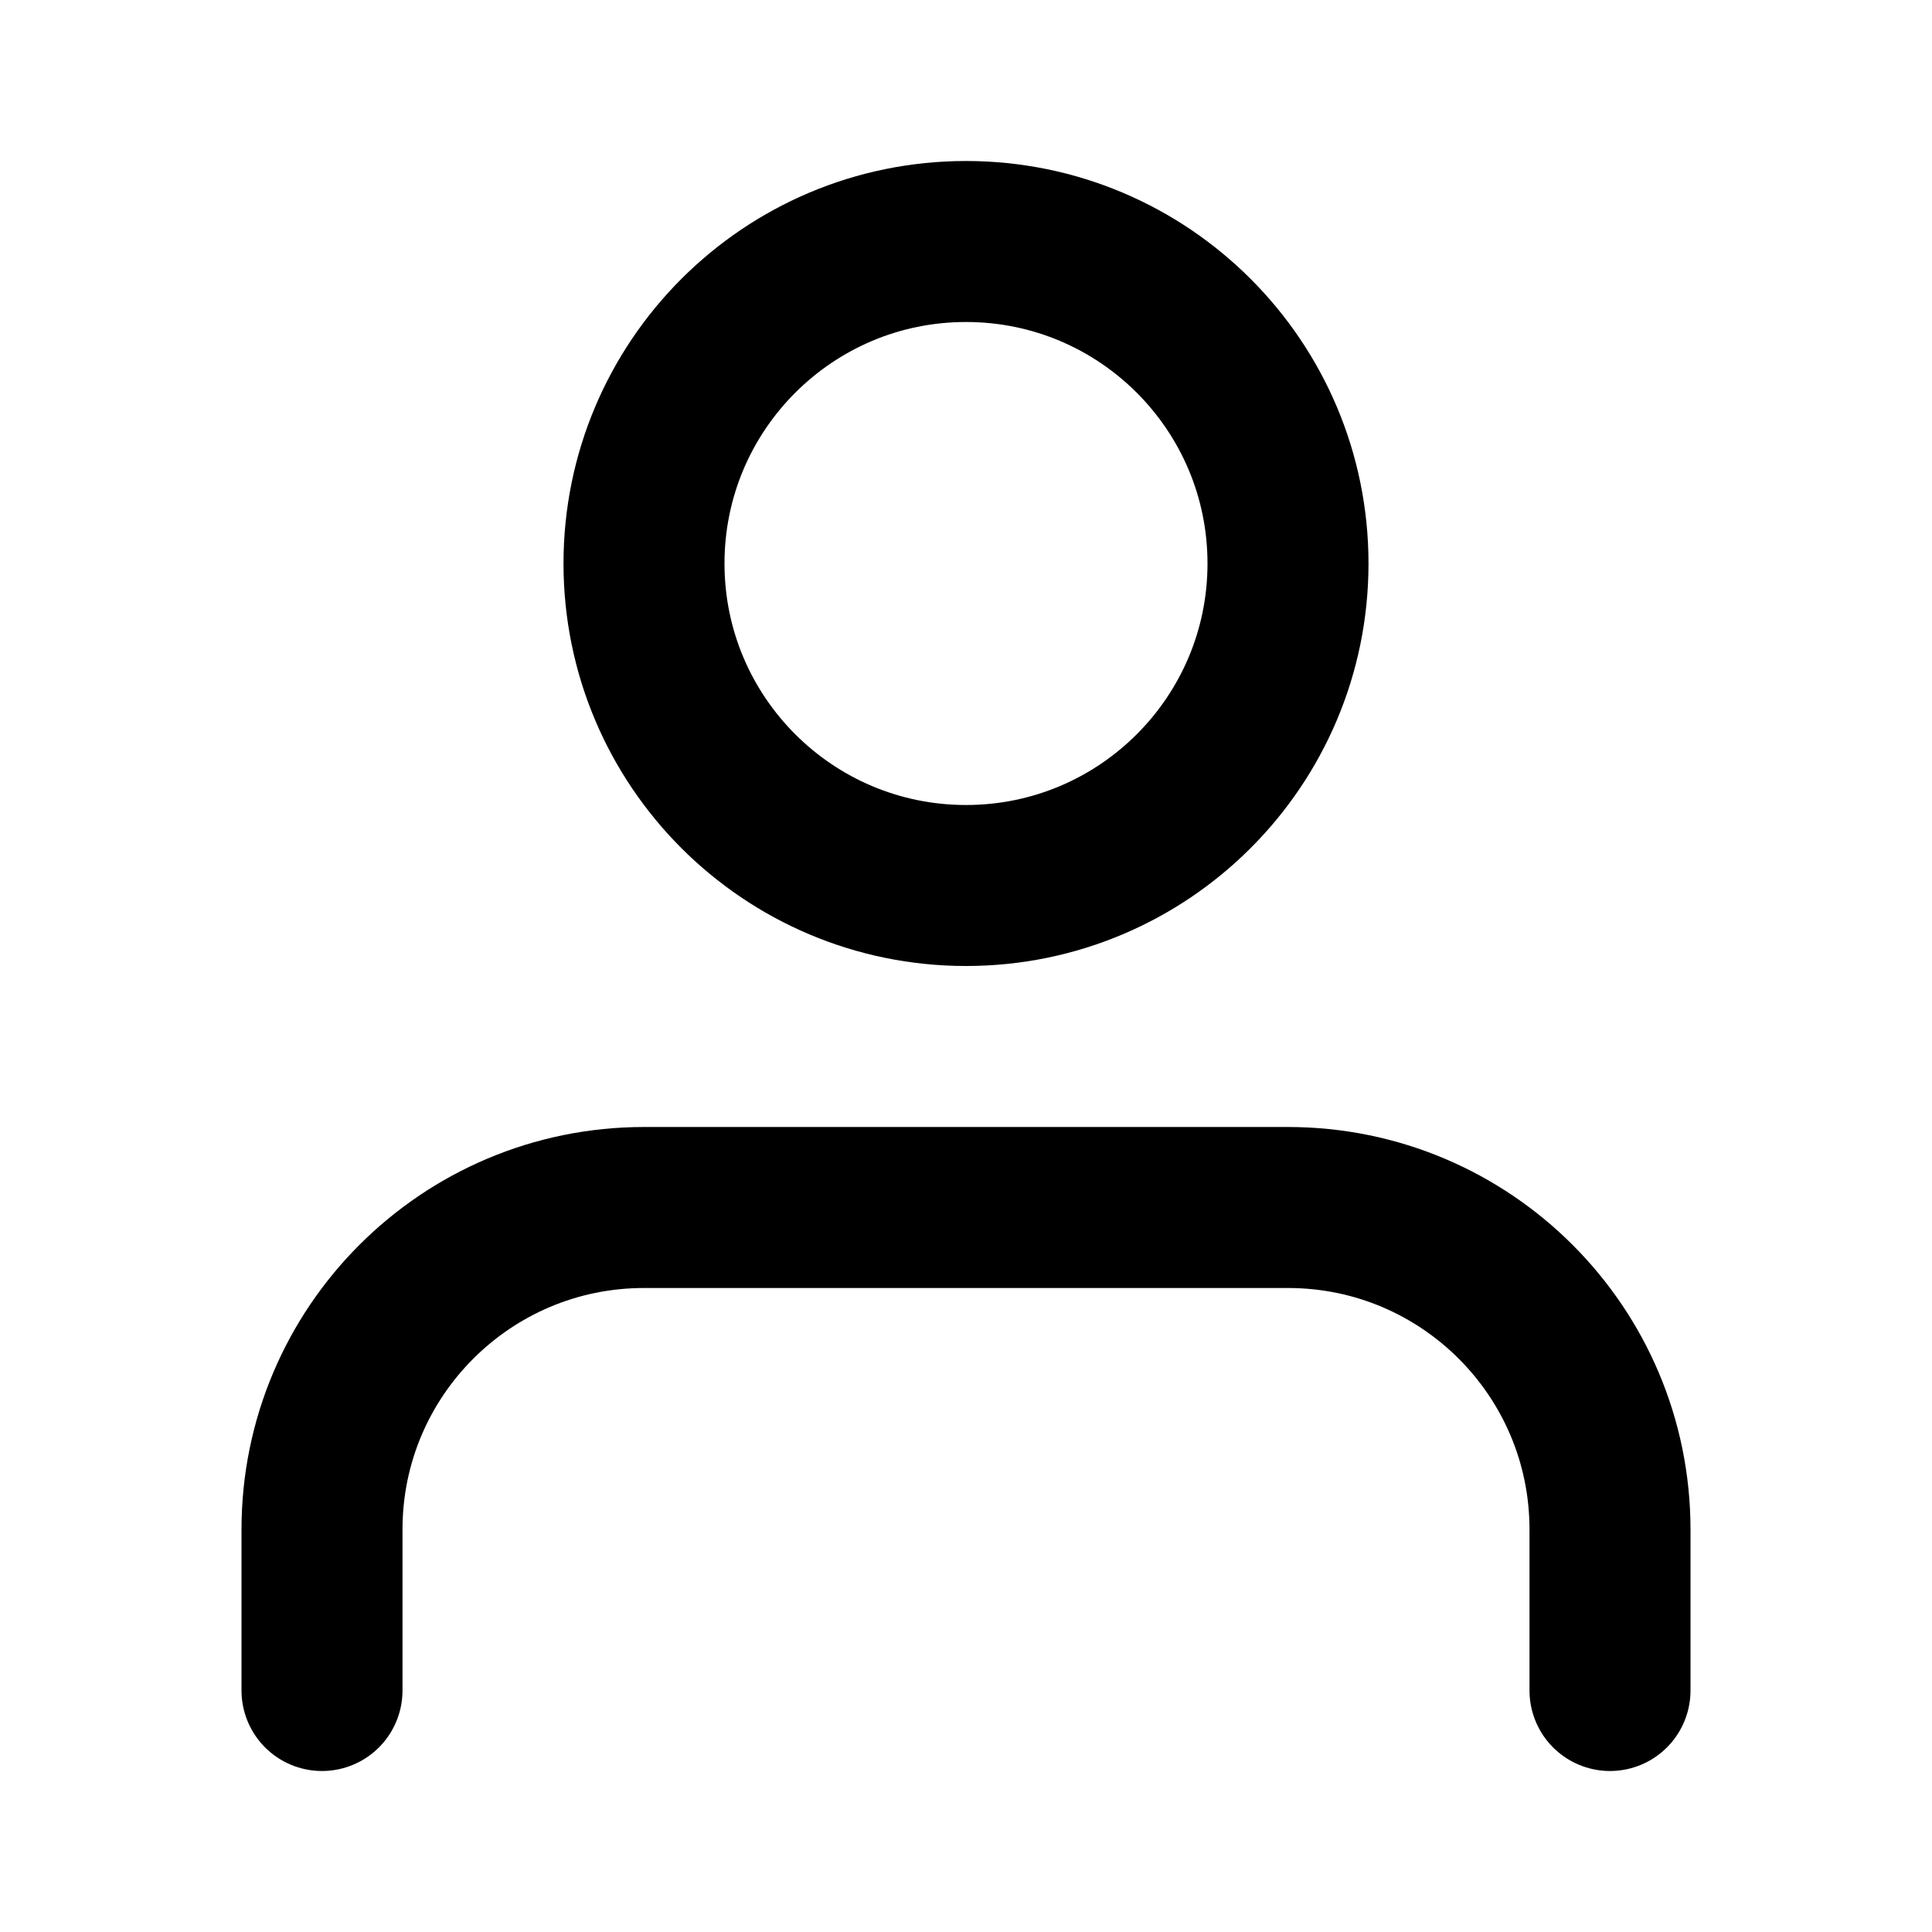
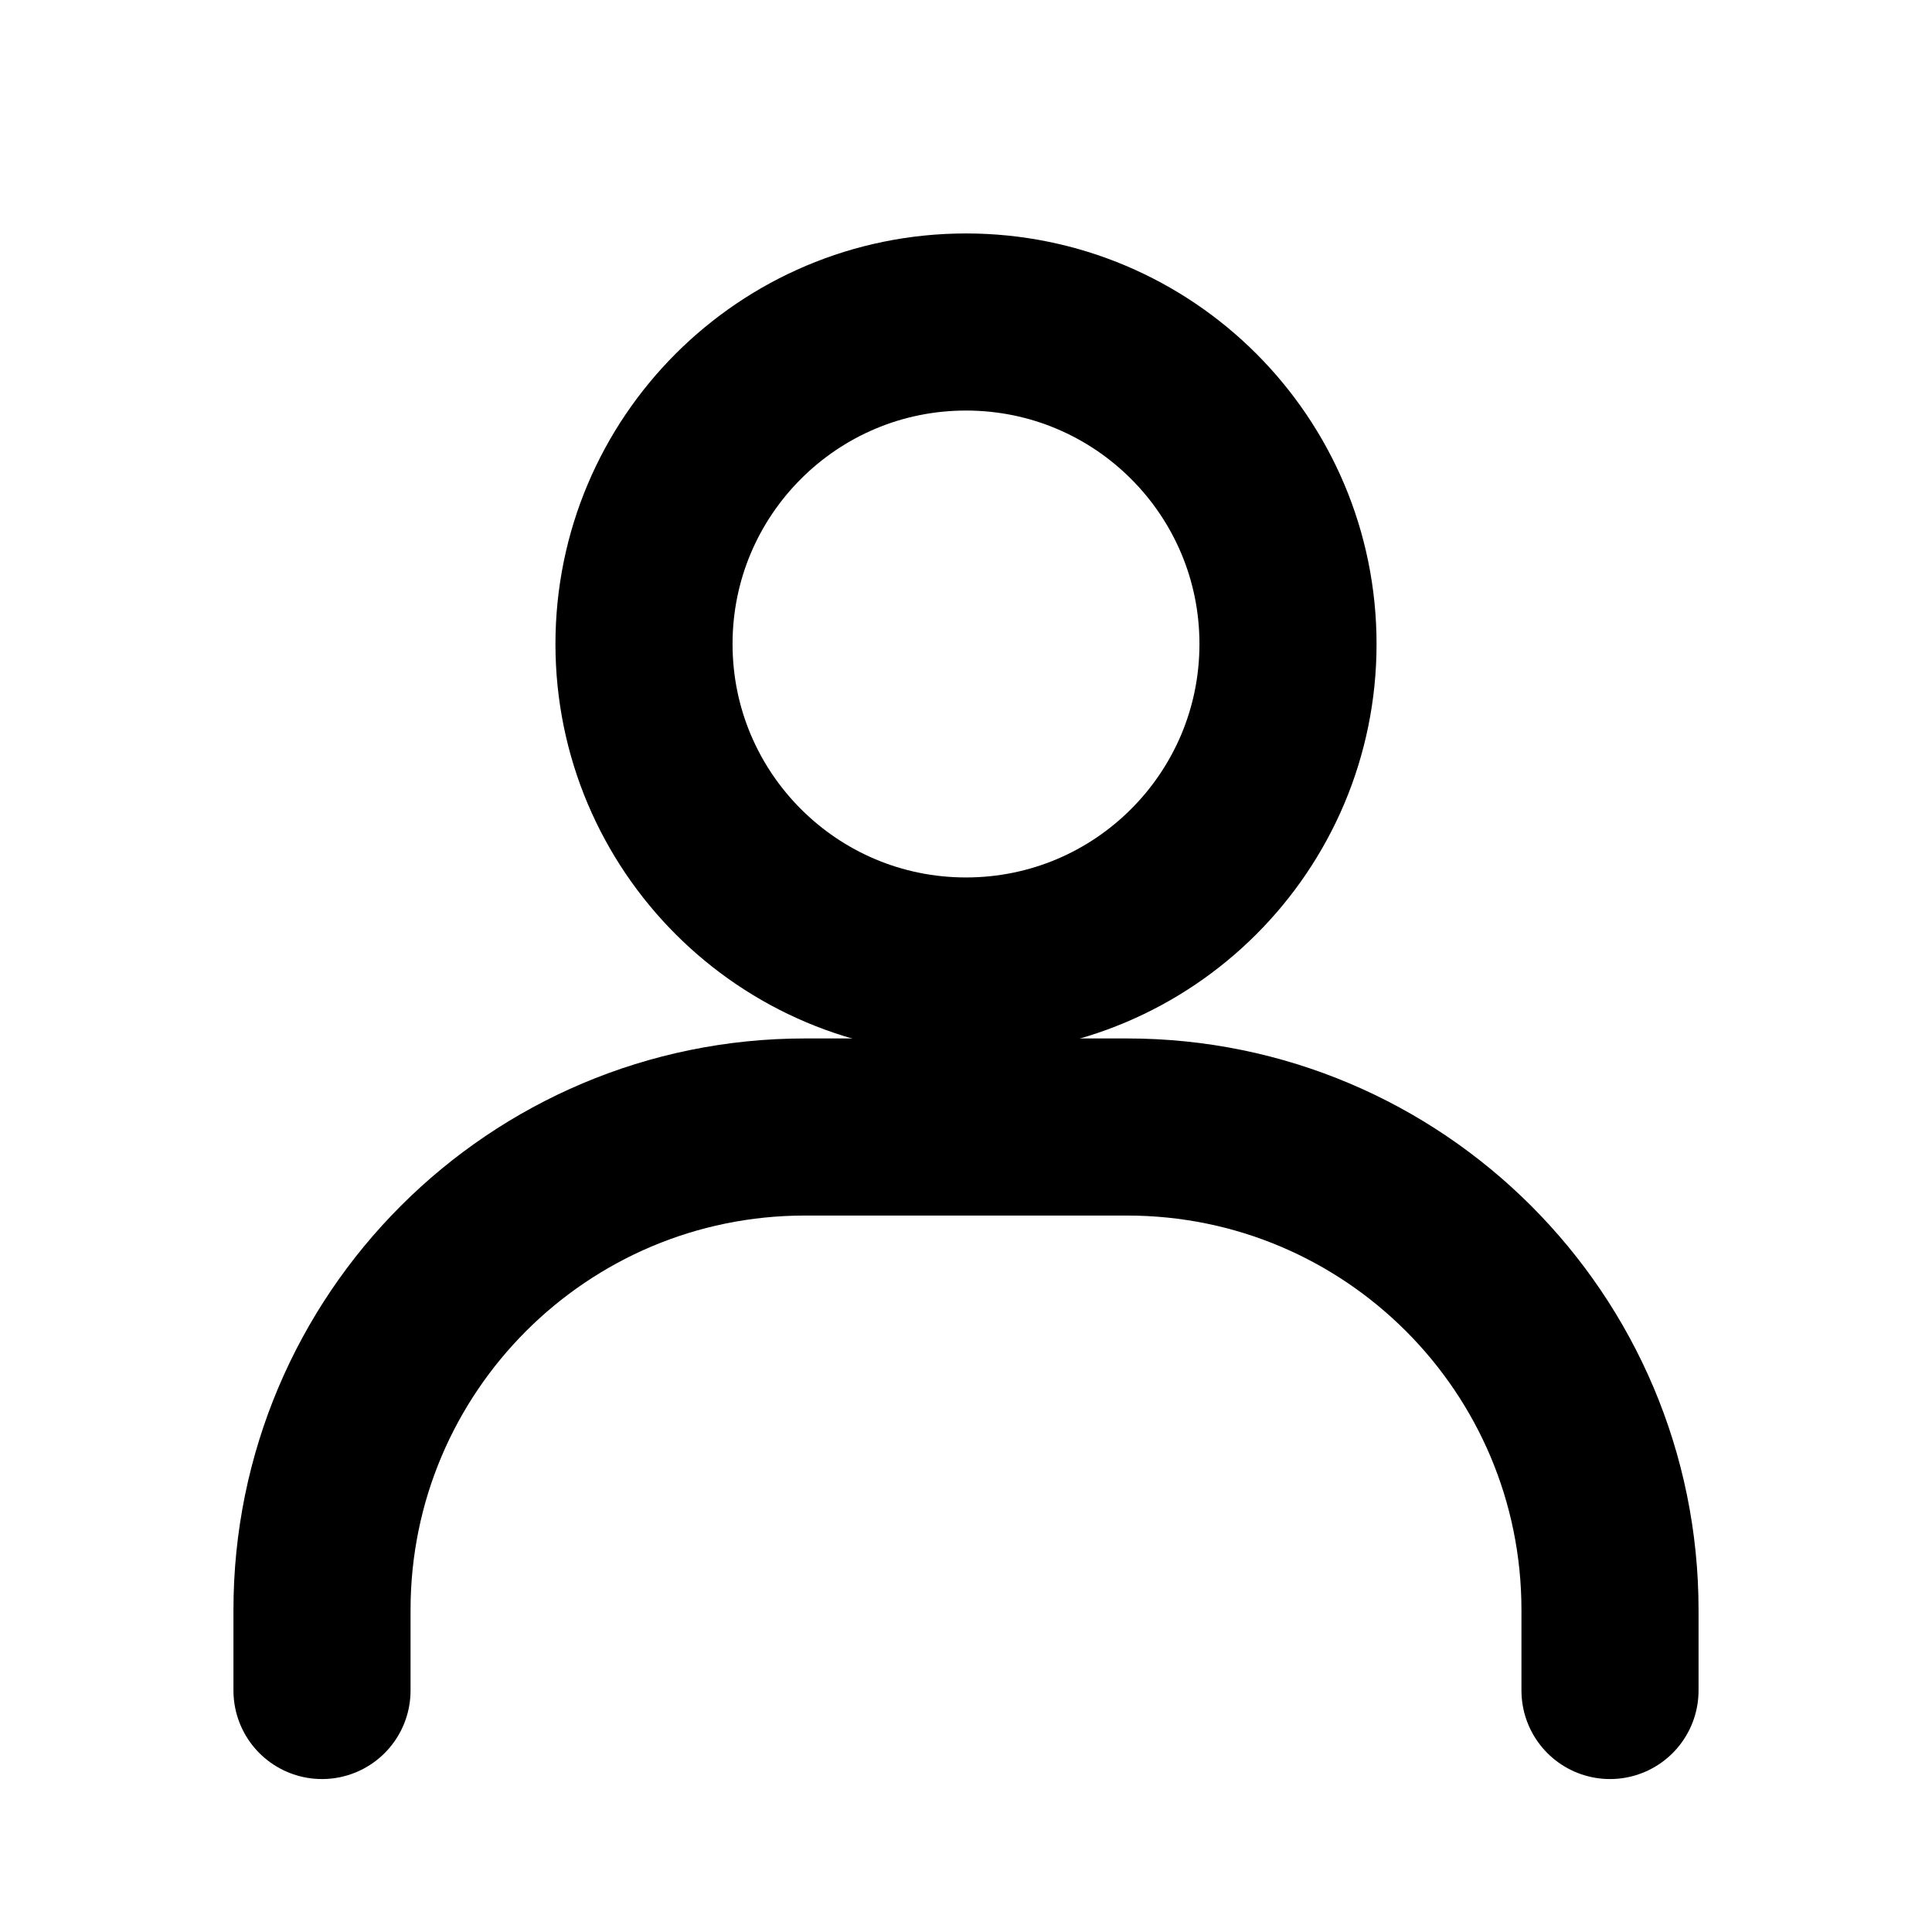
- <svg xmlns="http://www.w3.org/2000/svg" viewBox="0 0 24 24" fill="none" stroke="currentColor" stroke-width="2" stroke-linecap="round" stroke-linejoin="round">
-   <path d="M20 21v-2a4 4 0 0 0-4-4H8a4 4 0 0 0-4 4v2" />
-   <circle cx="12" cy="7" r="4" />
+ <svg xmlns="http://www.w3.org/2000/svg" viewBox="0 0 24 24" fill="none" stroke="currentColor" stroke-width="2.2" stroke-linecap="round" stroke-linejoin="round">
+   <circle cx="12" cy="8" r="4" />
+   <path d="M4 21v-1a6 6 0 0 1 6-6h4a6 6 0 0 1 6 6v1" />
</svg>
